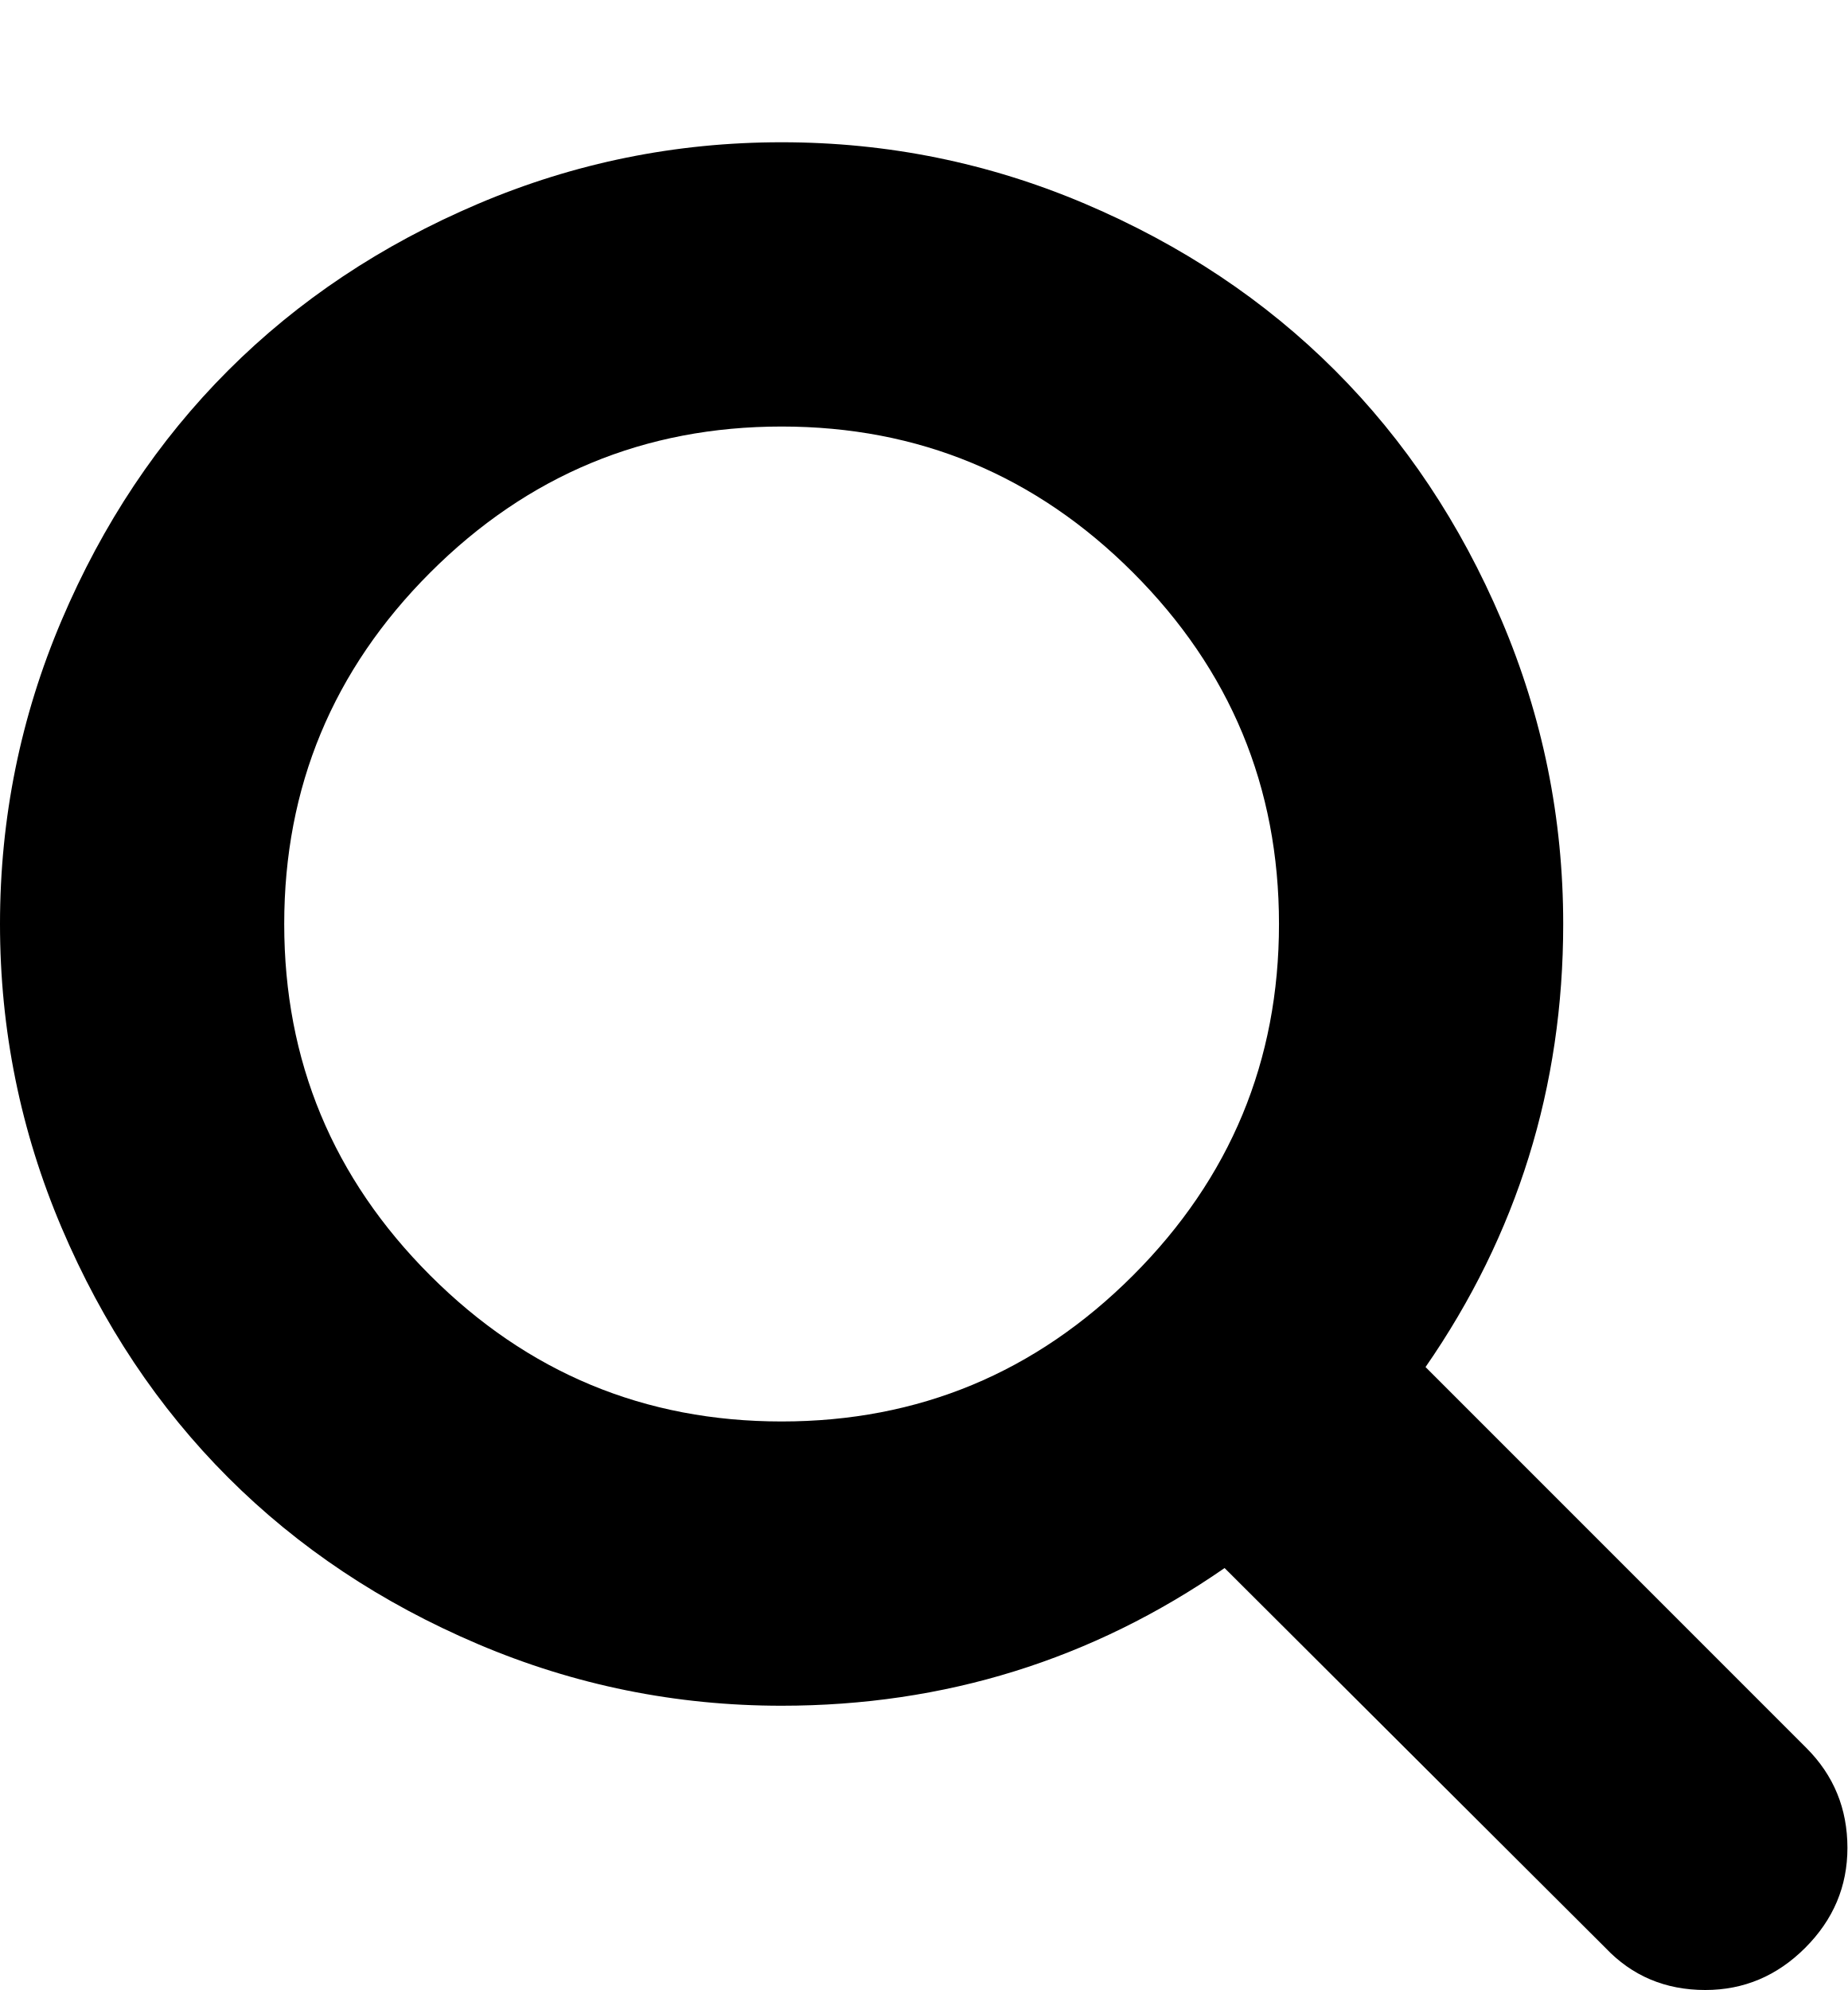
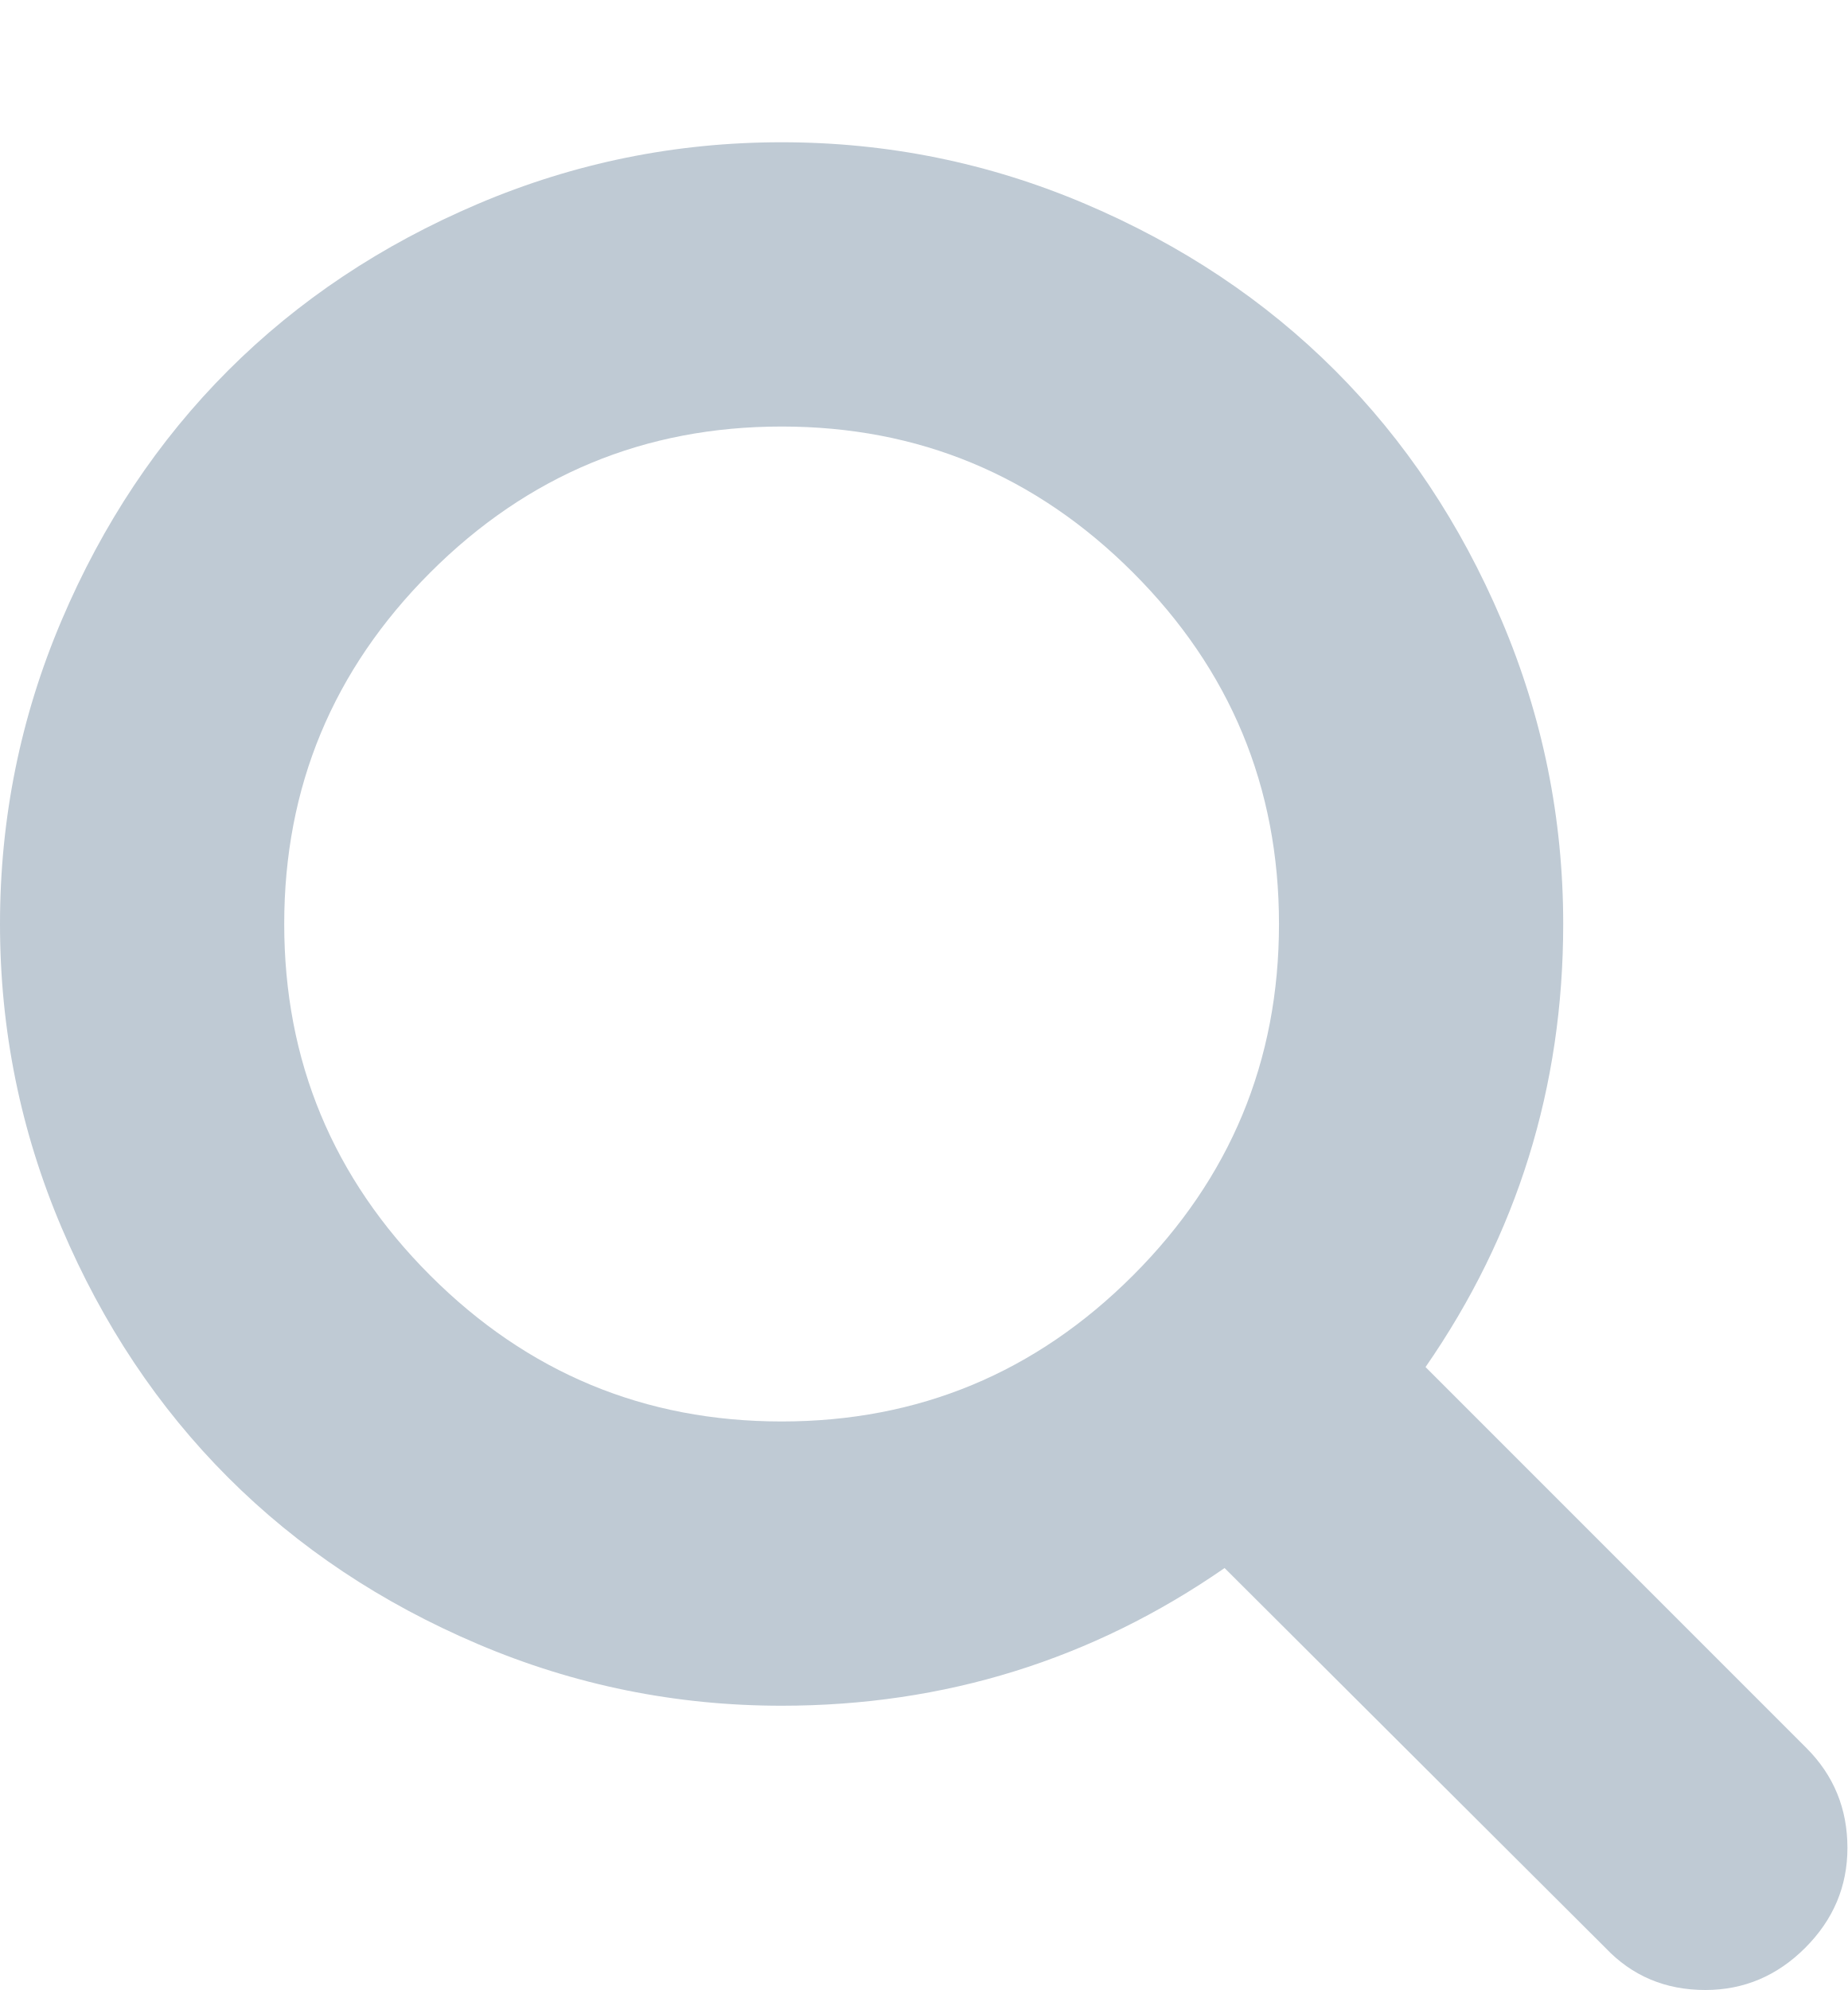
<svg xmlns="http://www.w3.org/2000/svg" height="1000" width="928.571">
-   <path d="M642.816 464.32q0 -103.23 -73.377 -176.607t-176.607 -73.377 -176.607 73.377 -73.377 176.607 73.377 176.607 176.607 73.377 176.607 -73.377 73.377 -176.607zm285.696 464.256q0 29.016 -21.204 50.22t-50.22 21.204q-30.132 0 -50.22 -21.204l-191.394 -190.836q-99.882 69.192 -222.642 69.192 -79.794 0 -152.613 -30.969t-125.55 -83.7 -83.7 -125.55 -30.969 -152.613 30.969 -152.613 83.7 -125.55 125.55 -83.7 152.613 -30.969 152.613 30.969 125.55 83.7 83.7 125.55 30.969 152.613q0 122.76 -69.192 222.642l191.394 191.394q20.646 20.646 20.646 50.22z" fill="#000000" />
+   <path d="M642.816 464.32q0 -103.23 -73.377 -176.607t-176.607 -73.377 -176.607 73.377 -73.377 176.607 73.377 176.607 176.607 73.377 176.607 -73.377 73.377 -176.607zm285.696 464.256q0 29.016 -21.204 50.22t-50.22 21.204q-30.132 0 -50.22 -21.204l-191.394 -190.836q-99.882 69.192 -222.642 69.192 -79.794 0 -152.613 -30.969t-125.55 -83.7 -83.7 -125.55 -30.969 -152.613 30.969 -152.613 83.7 -125.55 125.55 -83.7 152.613 -30.969 152.613 30.969 125.55 83.7 83.7 125.55 30.969 152.613q0 122.76 -69.192 222.642l191.394 191.394q20.646 20.646 20.646 50.22z" fill="#bfcad4" />
</svg>
